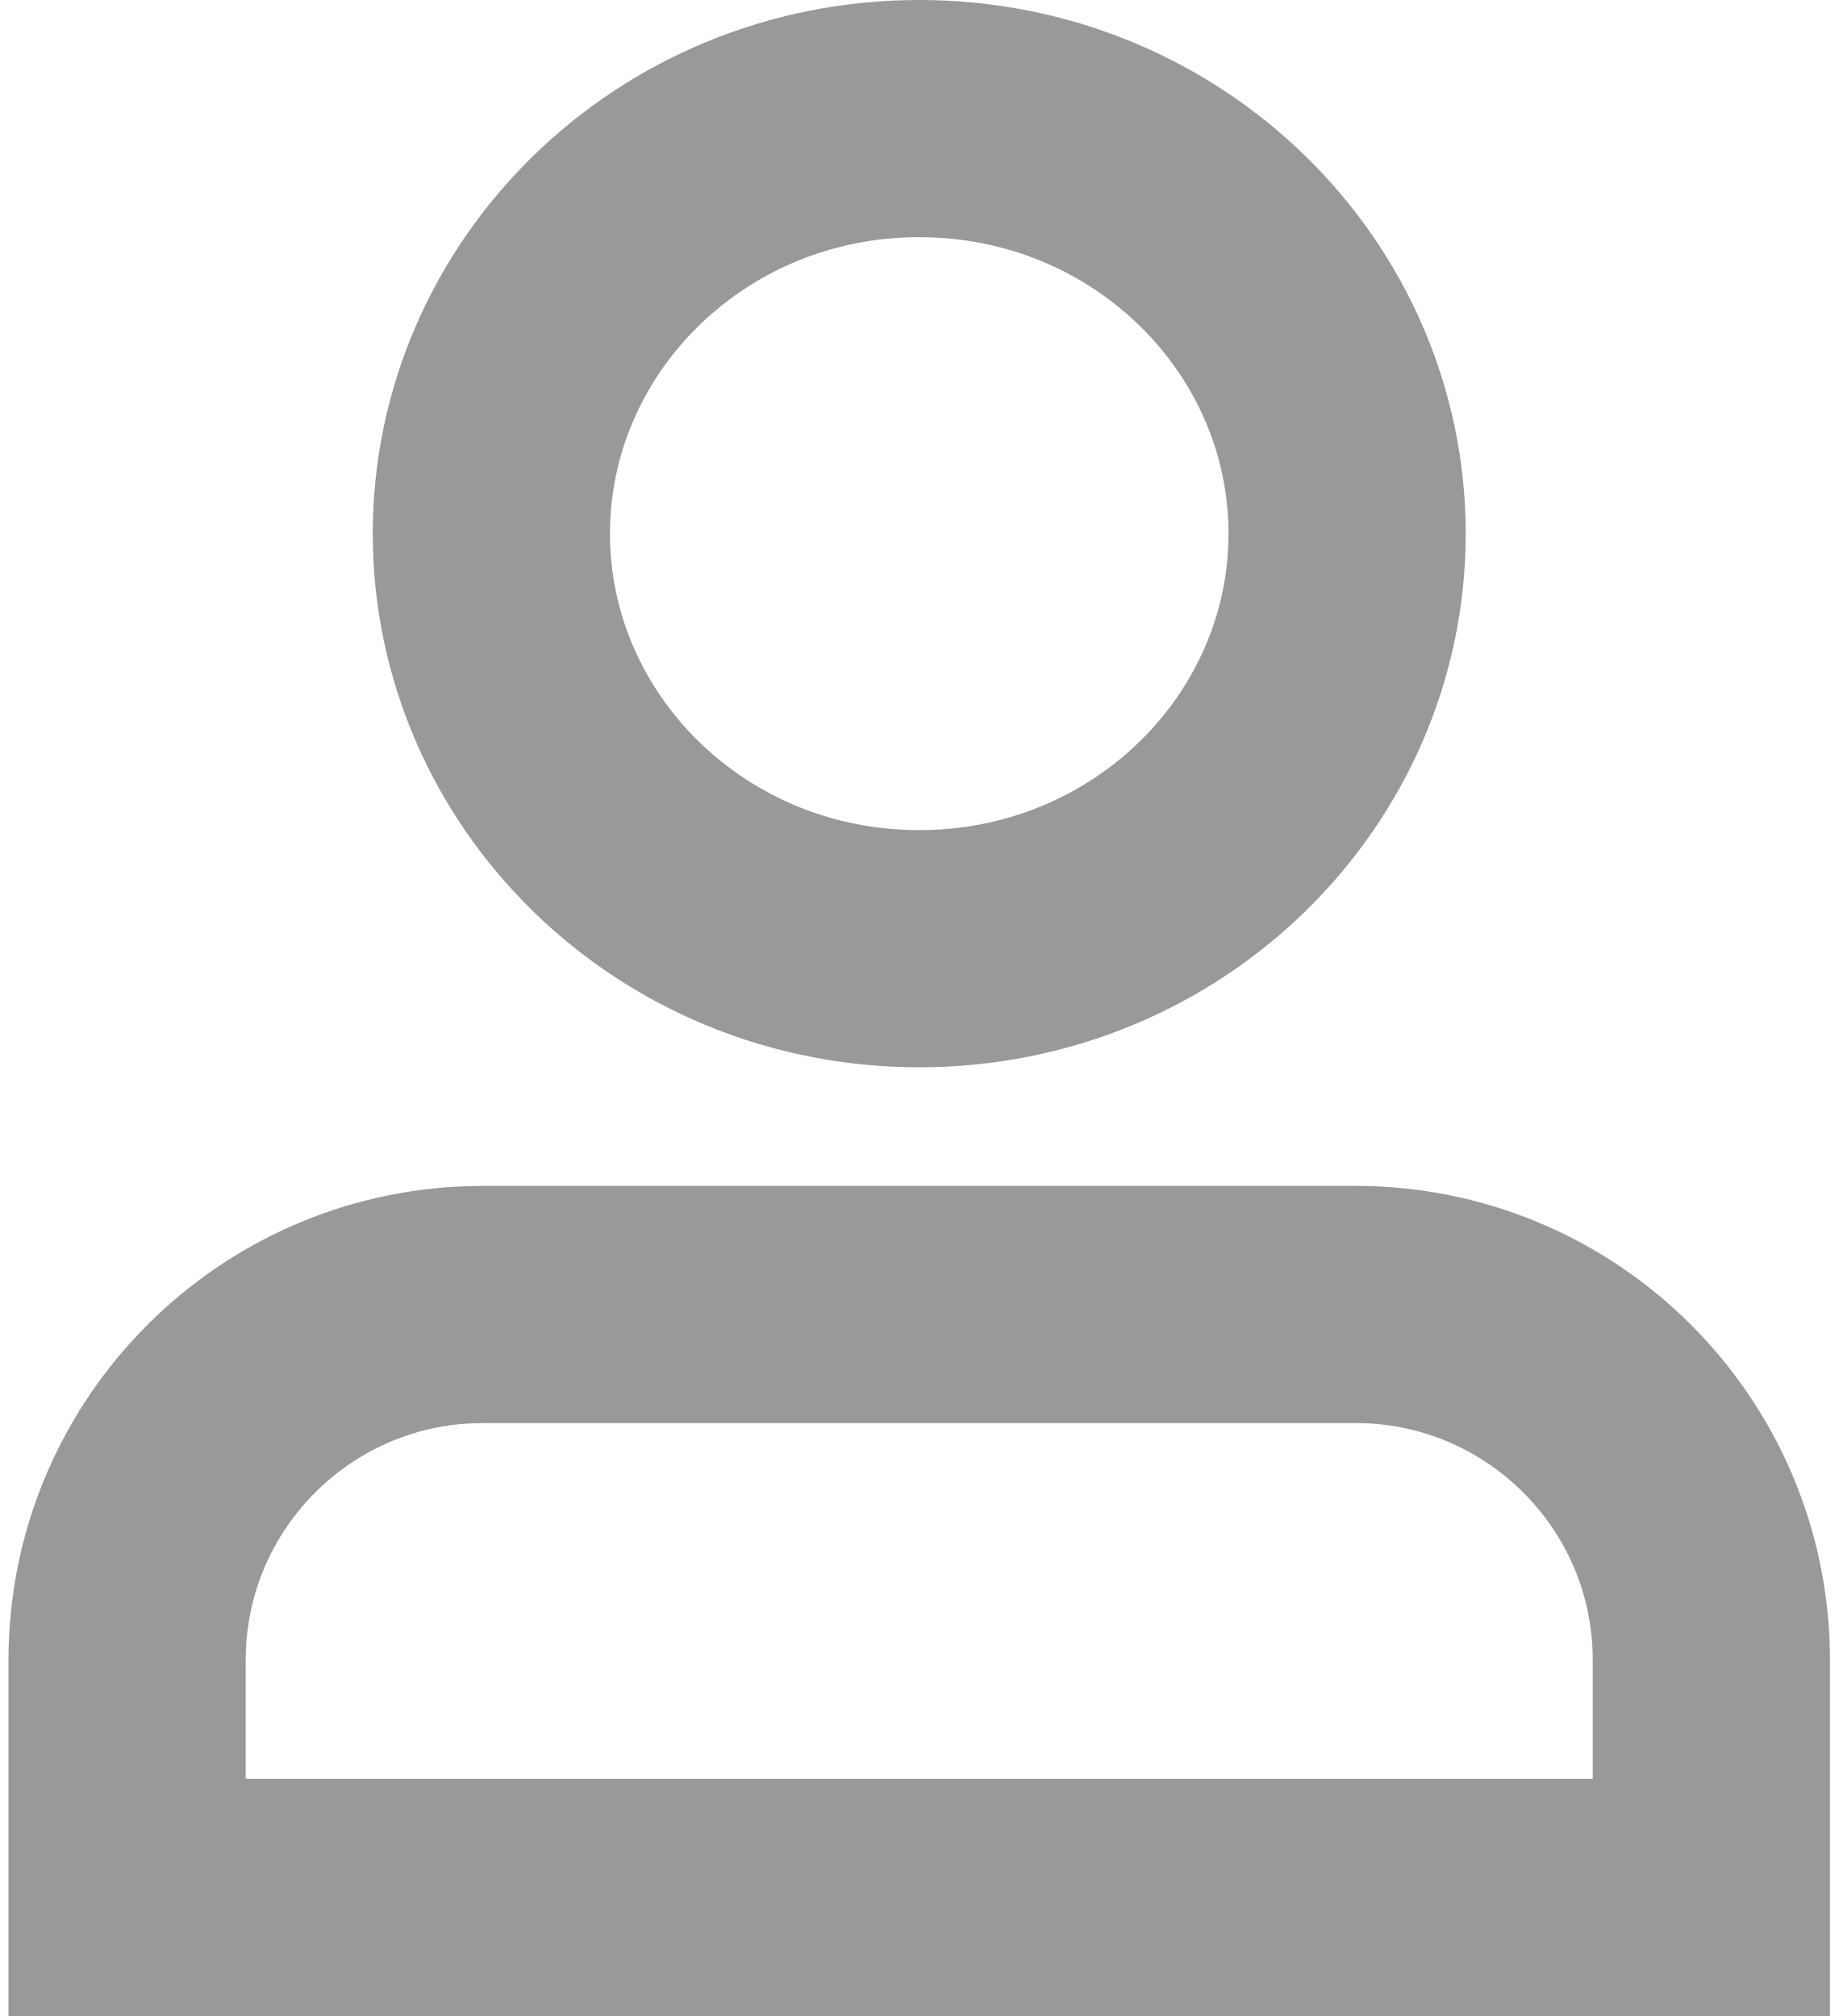
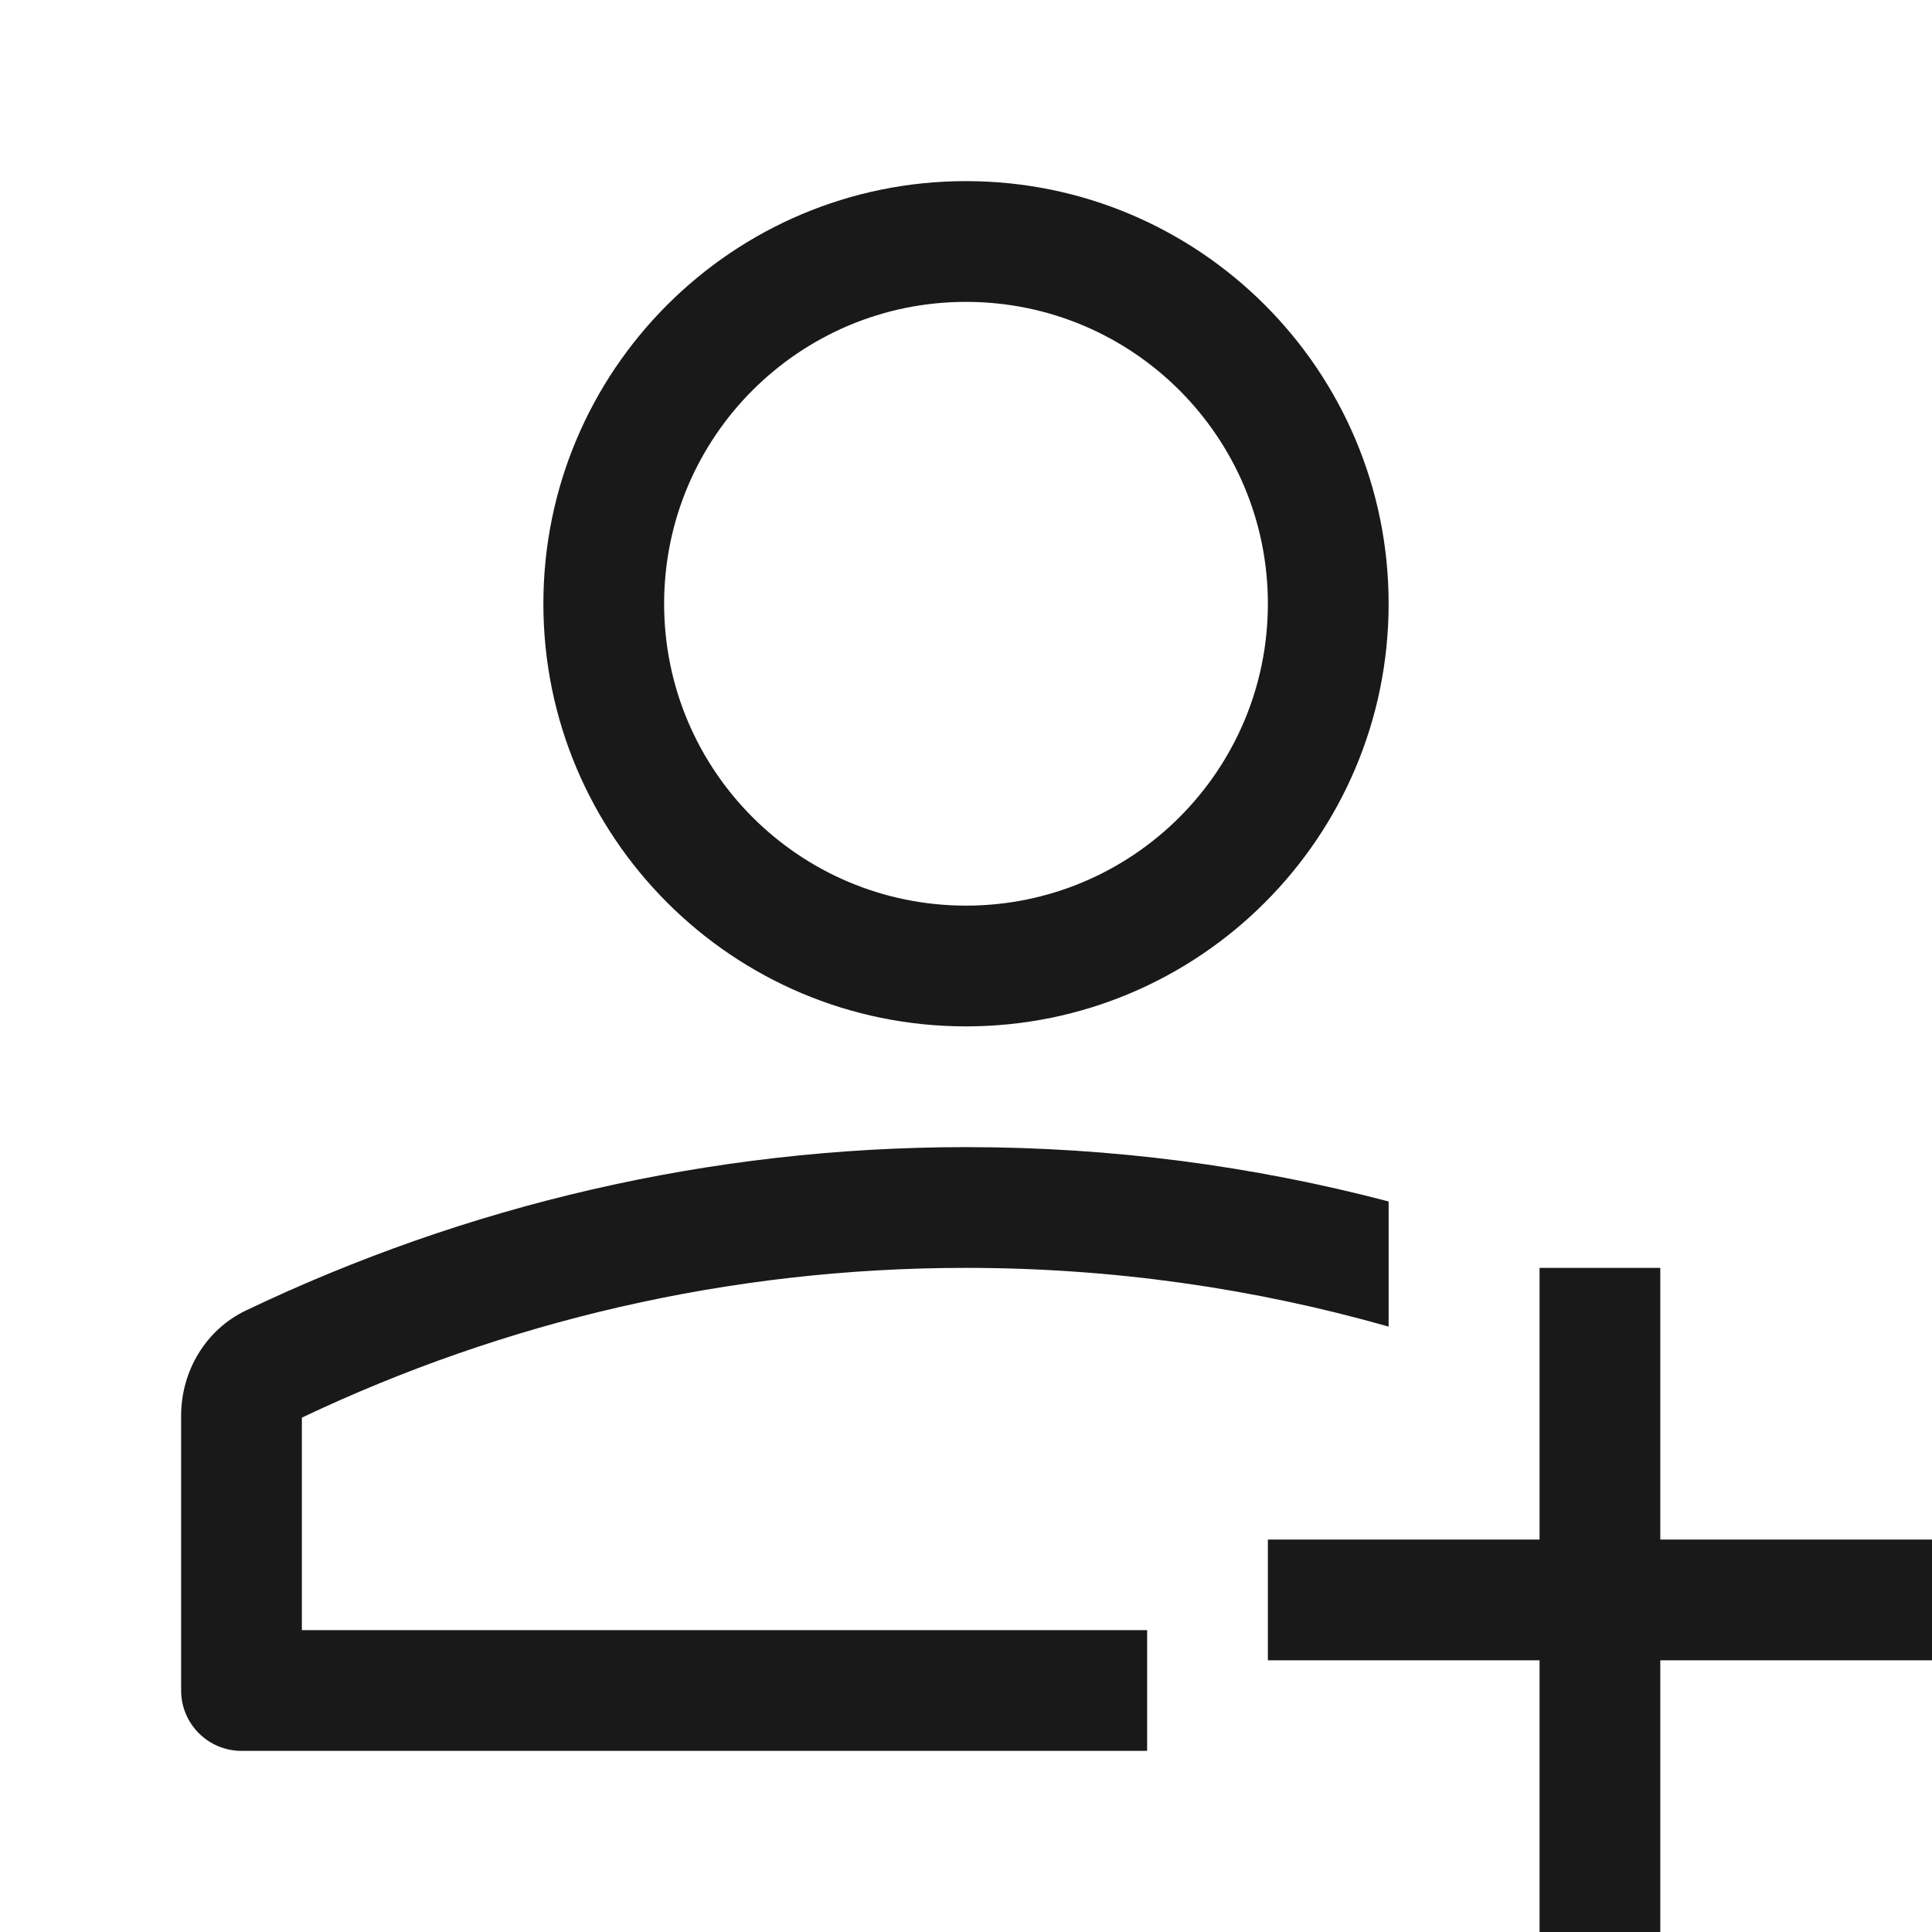
- <svg xmlns="http://www.w3.org/2000/svg" width="31" height="34" viewBox="0 0 31 34" fill="none">
-   <g id="ç¼ç» 3">
-     <g id="ç¼ç» 24">
-       <path id="ç©å½¢" d="M8.143 22H22.856C26.17 22 28.856 24.686 28.856 28V32H2.143V28C2.143 24.79 4.664 22.168 7.834 22.008L8.143 22Z" stroke="black" stroke-opacity="0.4" stroke-width="4" />
-       <path id="æ¤­åå½¢" d="M15.499 2C19.528 2 22.714 5.178 22.714 9C22.714 12.822 19.528 16 15.499 16C11.47 16 8.285 12.822 8.285 9C8.285 5.178 11.47 2 15.499 2Z" stroke="black" stroke-opacity="0.4" stroke-width="4" />
-     </g>
-   </g>
+ <svg xmlns="http://www.w3.org/2000/svg" width="24" height="24" viewBox="0 0 40 40" fill="none">
+   <path fill="#000000" fill-opacity="0.9" d="M20,21.25C24.832,21.25 28.75,17.332 28.75,12.5C28.75,7.668 24.832,3.75 20,3.75C15.168,3.75 11.25,7.668 11.25,12.5C11.25,17.332 15.168,21.25 20,21.25ZM20,18.75C16.548,18.75 13.75,15.952 13.75,12.5C13.75,9.048 16.548,6.25 20,6.25C23.452,6.25 26.25,9.048 26.25,12.5C26.25,15.952 23.452,18.75 20,18.75Z" />
+   <path fill="#000000" fill-opacity="0.9" d="M28.75,27.466C25.966,26.674 23.034,26.25 20,26.25C15.084,26.25 10.436,27.364 6.25,29.35L6.25,33.75L23.75,33.75L23.75,36.25L5,36.25C4.31,36.25 3.75,35.69 3.75,35L3.75,29.312C3.75,28.387 4.258,27.531 5.092,27.132C9.623,24.968 14.666,23.75 20,23.75C23.024,23.75 25.954,24.141 28.75,24.875L28.75,27.466Z" />
+   <path fill="#000000" fill-opacity="0.9" d="M31.875,34.375L31.875,40L34.375,40L34.375,34.375L40,34.375L40,31.875L34.375,31.875L34.375,26.25L31.875,26.25L31.875,31.875L26.25,31.875L26.25,34.375L31.875,34.375Z" />
</svg>
